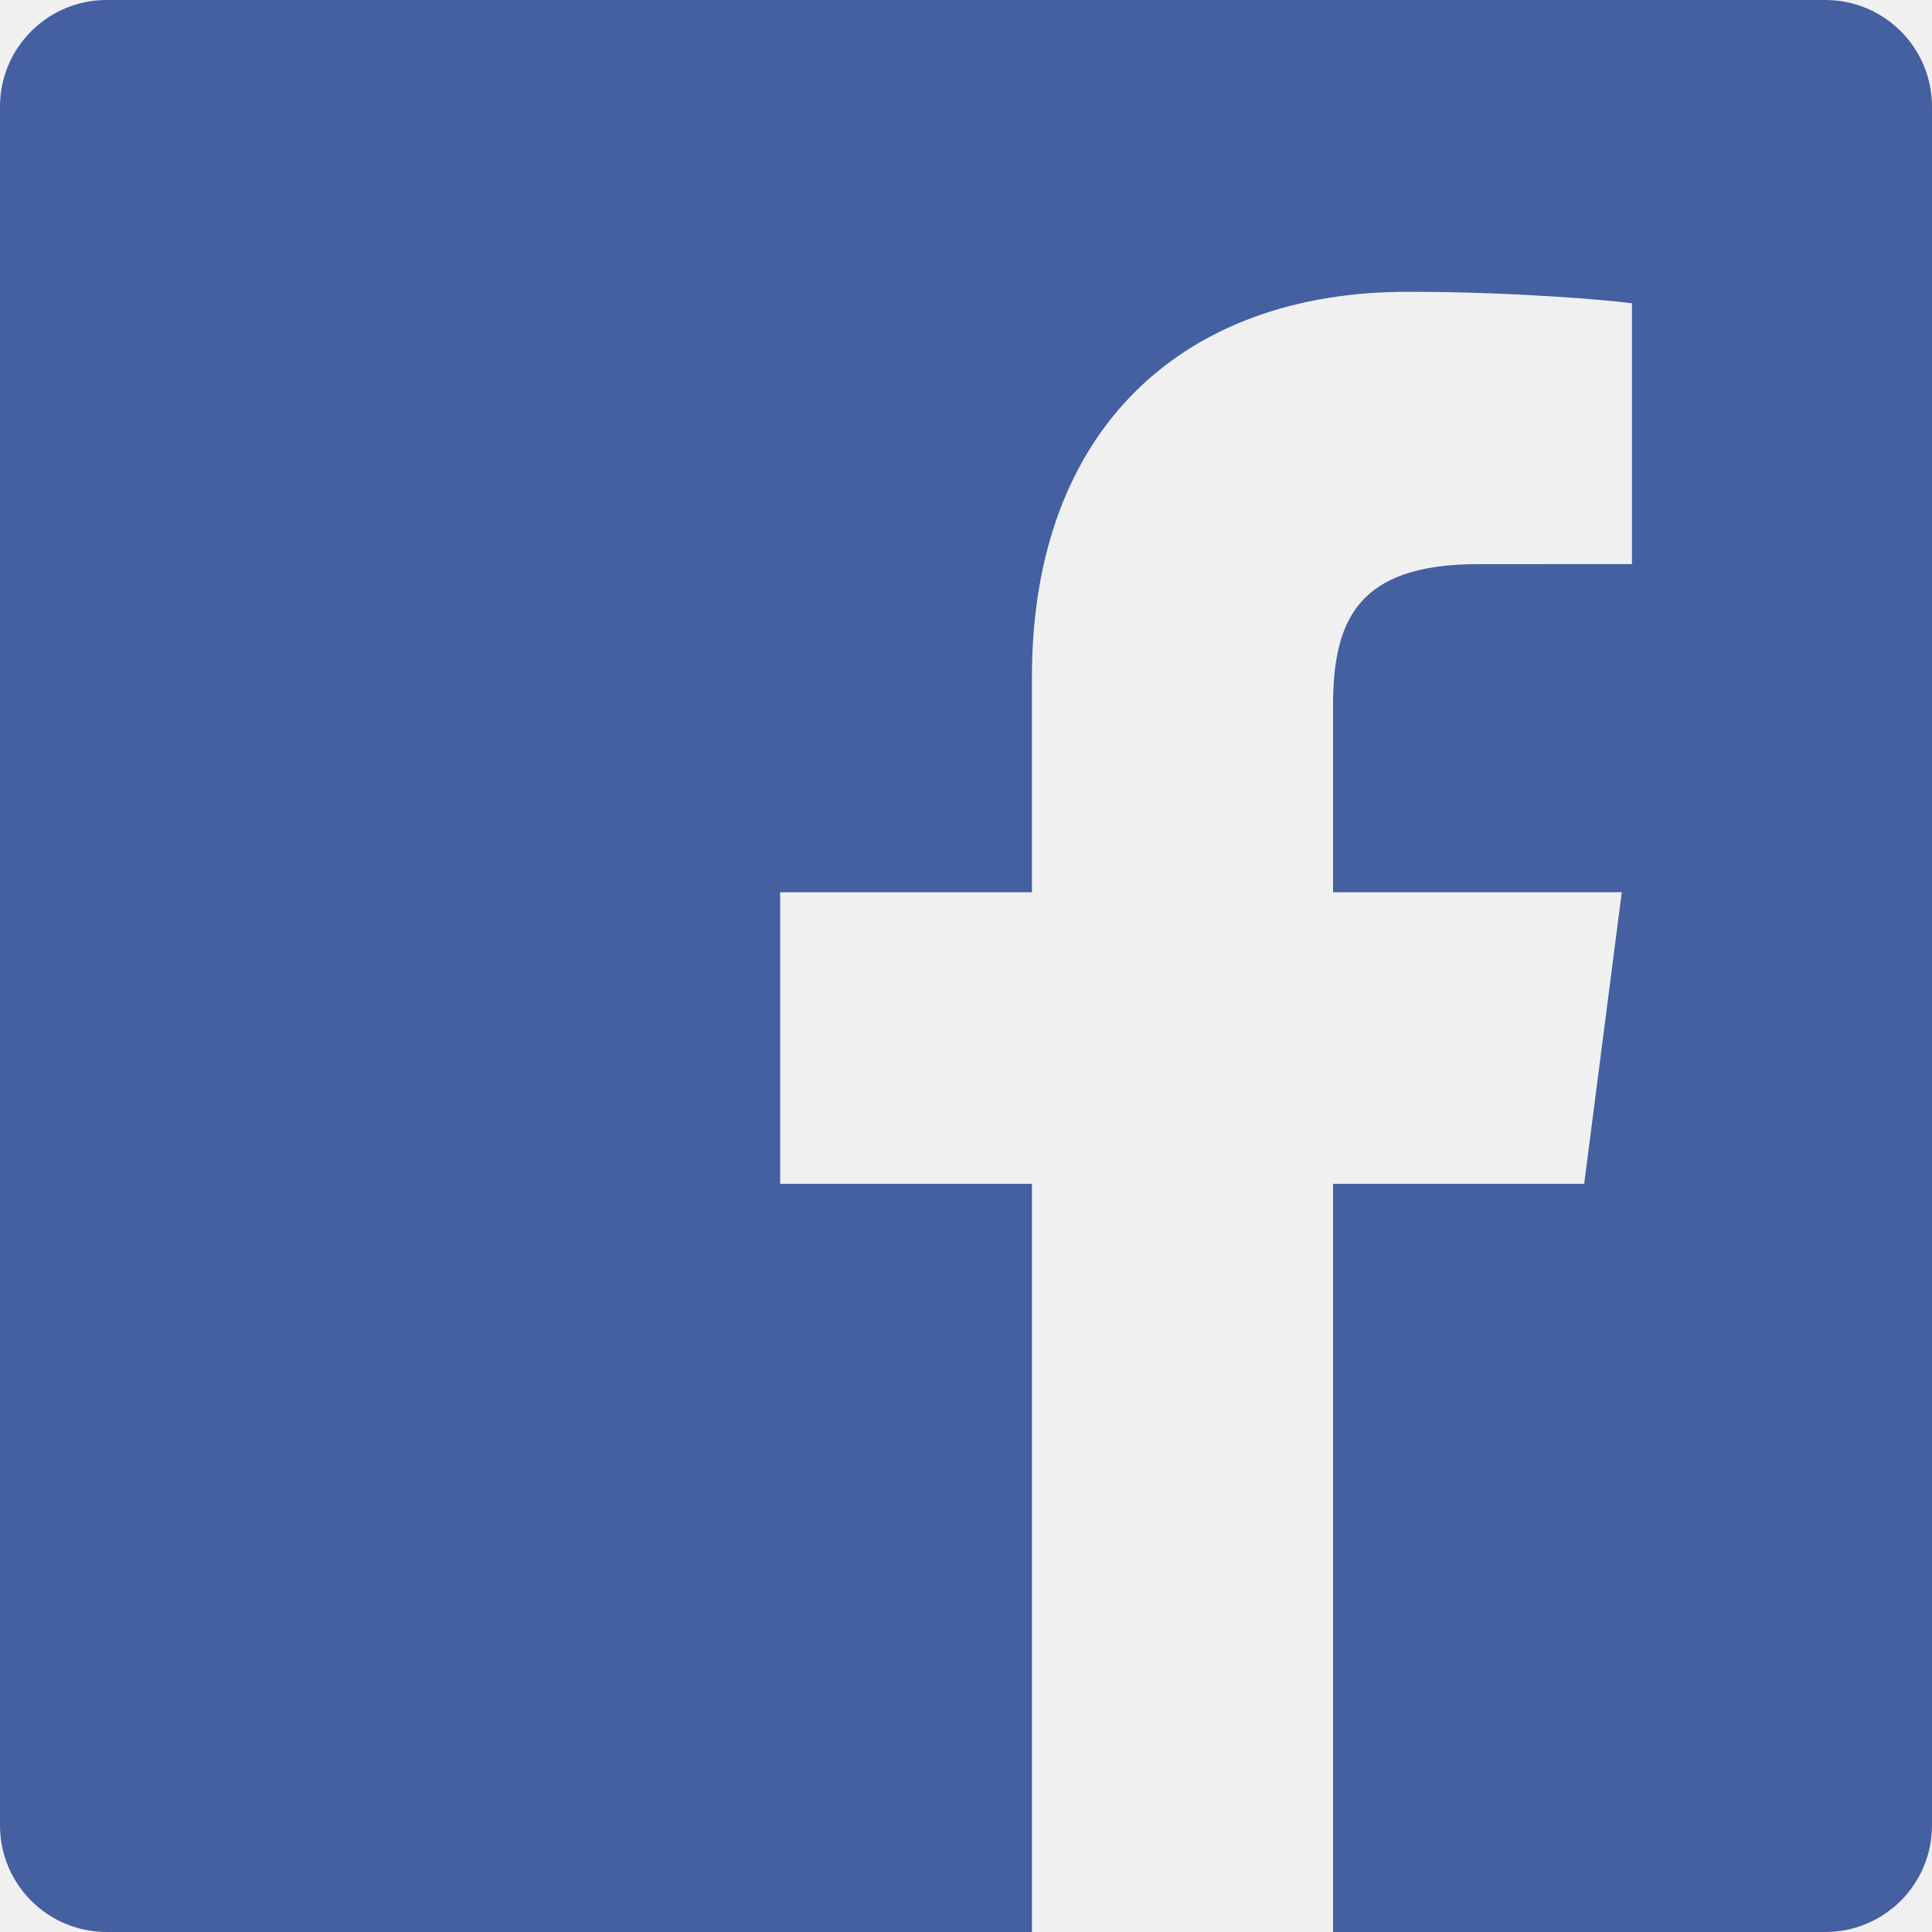
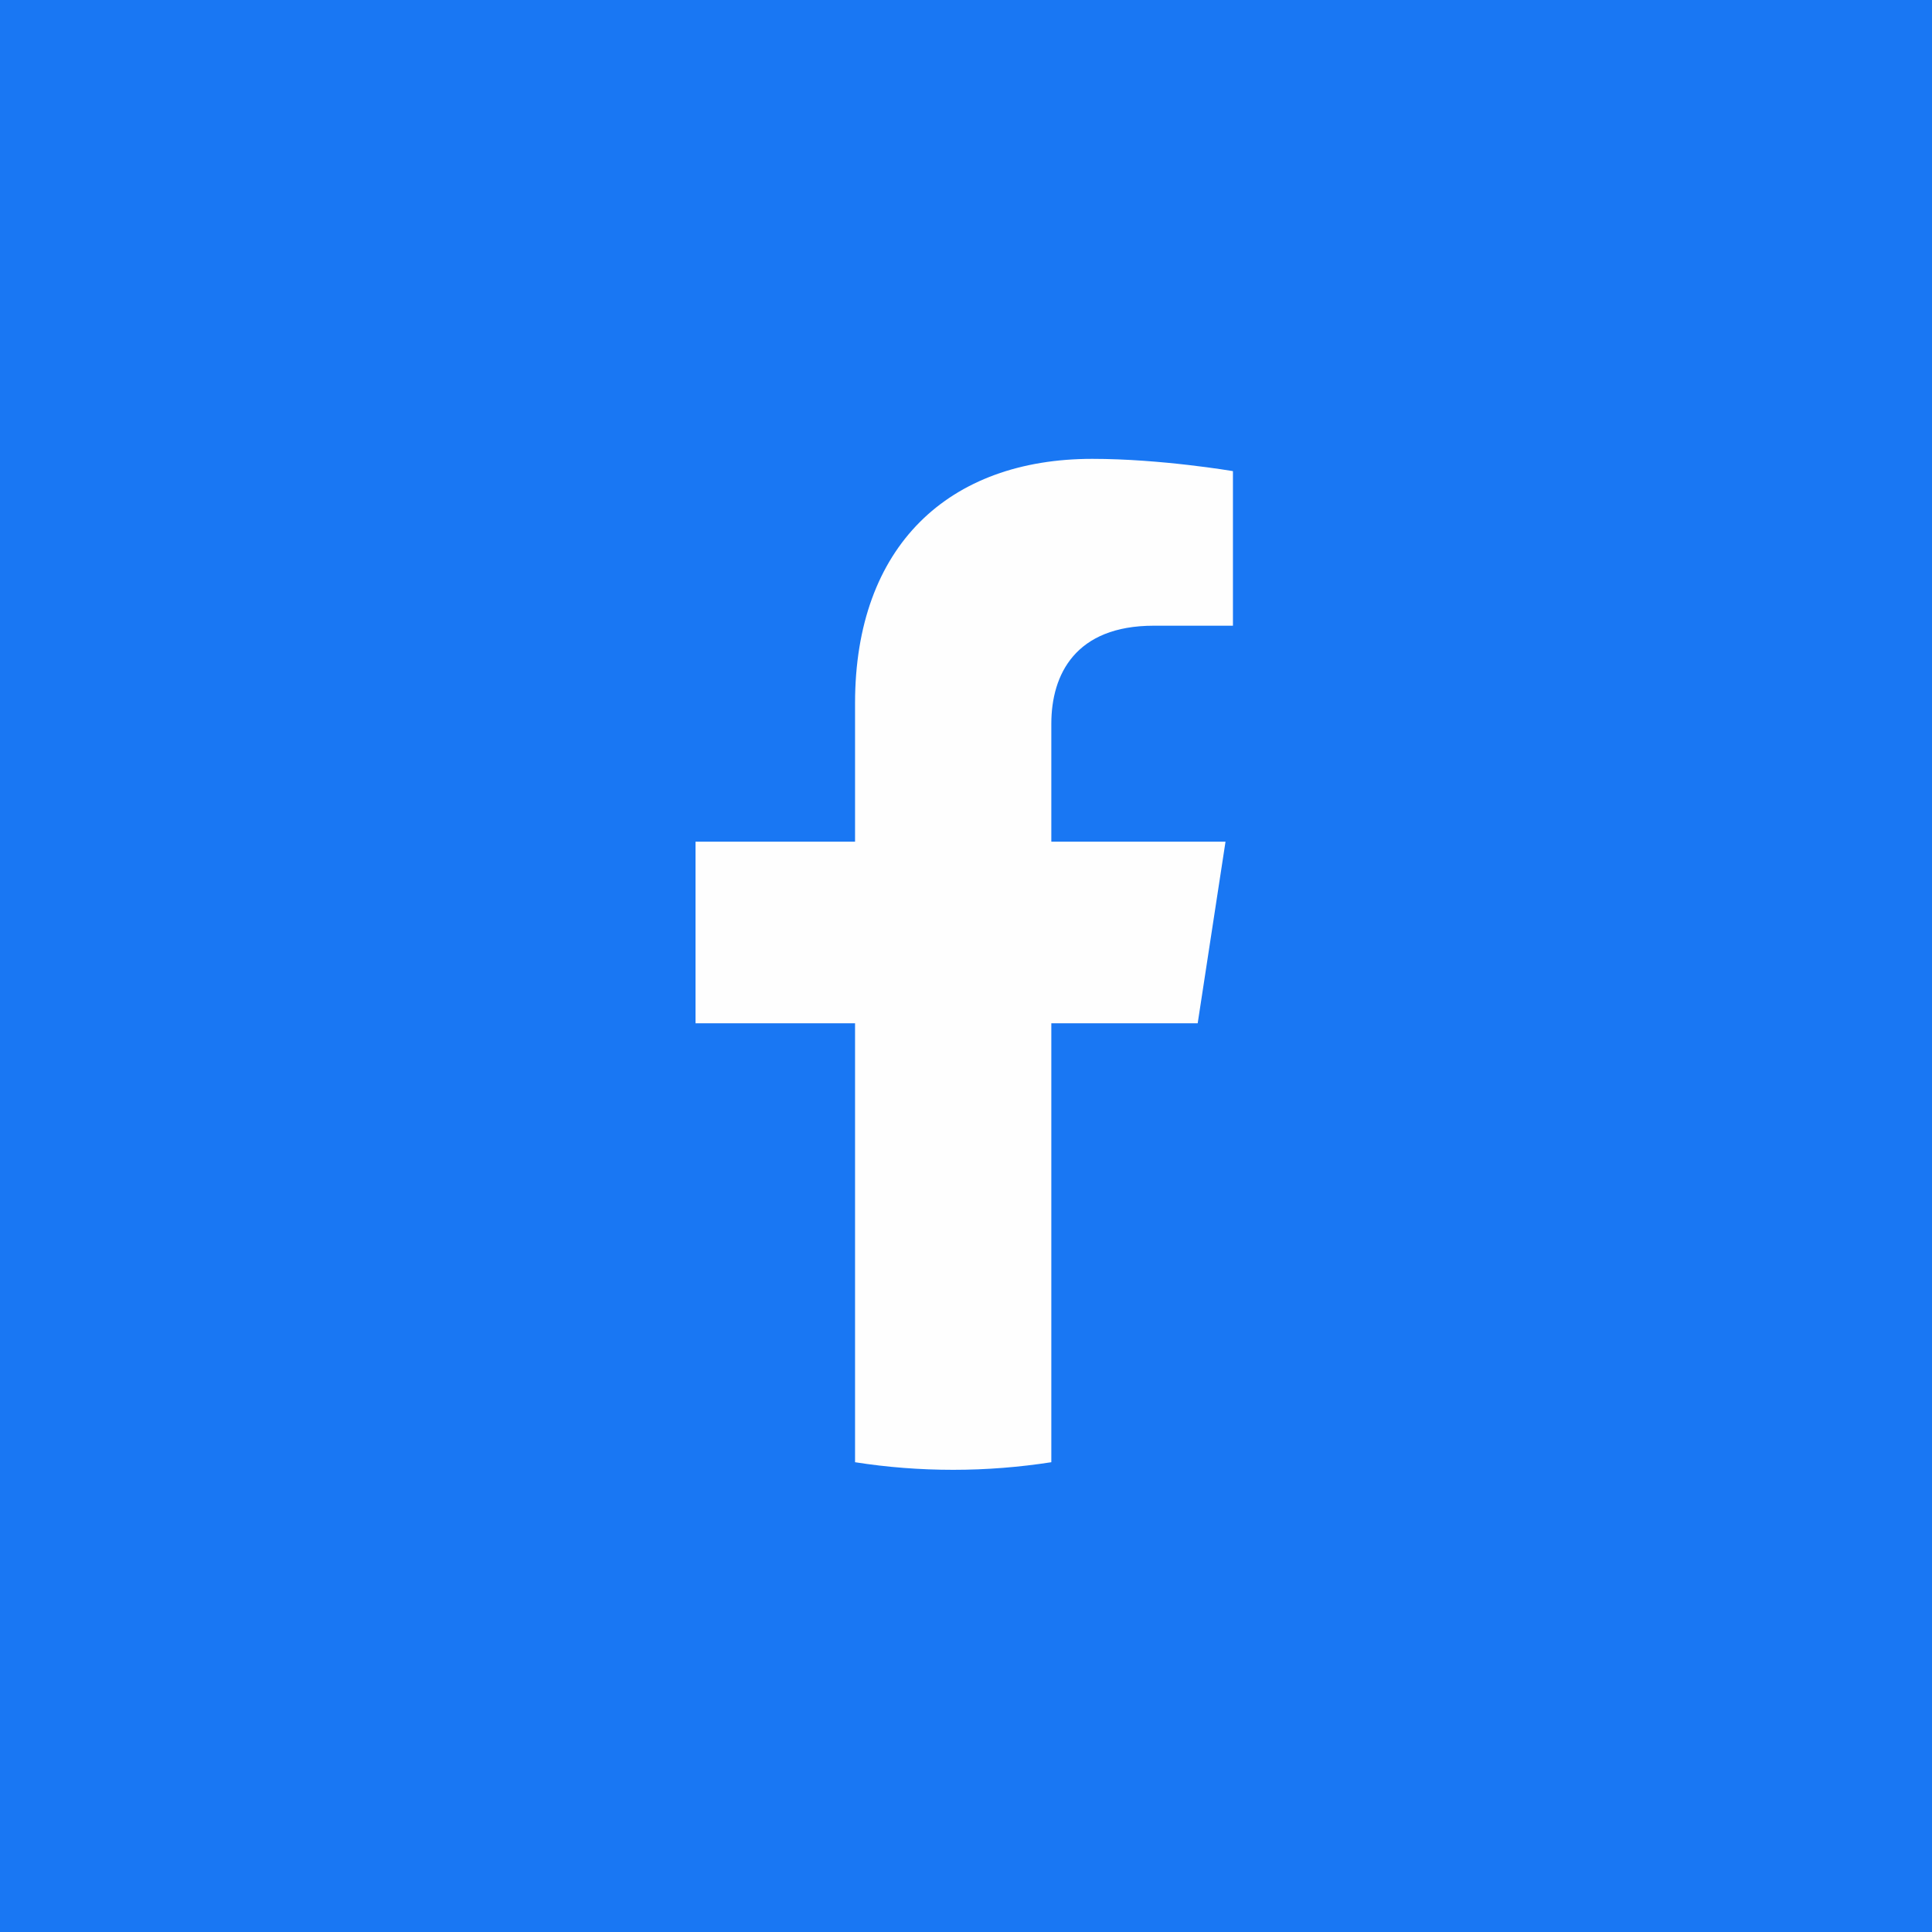
- <svg xmlns="http://www.w3.org/2000/svg" enable-background="new 0 0 128 128" id="Social_Icons" version="1.1" viewBox="0 0 128 128" xml:space="preserve">
-   <g id="_x31__stroke">
-     <g id="Facebook_1_">
-       <rect fill="none" height="128" width="128" />
-       <path clip-rule="evenodd" d="M68.369,128H7.065C3.162,128,0,124.836,0,120.935    V7.065C0,3.162,3.162,0,7.065,0h113.871C124.837,0,128,3.162,128,7.065v113.87c0,3.902-3.163,7.065-7.064,7.065H88.318V78.431    h16.638l2.491-19.318H88.318V46.78c0-5.593,1.553-9.404,9.573-9.404l10.229-0.004V20.094c-1.769-0.235-7.841-0.761-14.906-0.761    c-14.749,0-24.846,9.003-24.846,25.535v14.246H51.688v19.318h16.681V128z" fill="#4460A0" fill-rule="evenodd" id="Facebook" />
-     </g>
+ <svg xmlns="http://www.w3.org/2000/svg" width="400" height="400" viewBox="0 0 400 400" fill="none">
+   <g clip-path="url(#clip0)">
+     <rect width="560" height="400" transform="translate(-80)" fill="#1977F3" />
+     <path fill-rule="evenodd" clip-rule="evenodd" d="M330.096 200.048C330.096 128.23 271.866 70 200.048 70C128.23 70 70 128.23 70 200.048C70 264.953 117.55 318.757 179.73 328.524V237.649H146.701V200.048H179.73V171.39C179.73 138.8 199.152 120.786 228.852 120.786C243.08 120.786 257.967 123.328 257.967 123.328V155.333H241.562C225.414 155.333 220.366 165.355 220.366 175.651V200.047H256.43L250.669 237.648H220.365V328.523C282.545 318.774 330.095 264.97 330.095 200.047L330.096 200.048Z" fill="#1977F3" />
+     <path fill-rule="evenodd" clip-rule="evenodd" d="M247.968 211.862L253.729 174.261H217.665V149.865C217.665 139.587 222.694 129.547 238.861 129.547H255.266V97.542C255.266 97.542 240.38 95 226.151 95C196.451 95 177.029 112.996 177.029 145.604V174.262H144V211.863H177.029V302.738C183.649 303.779 190.434 304.31 197.347 304.31C204.26 304.31 211.045 303.761 217.665 302.738V211.863H247.969L247.968 211.862Z" fill="#FEFEFE" />
  </g>
+   <defs>
+     <clipPath id="clip0">
+       <rect width="400" height="400" fill="white" />
+     </clipPath>
+   </defs>
</svg>
